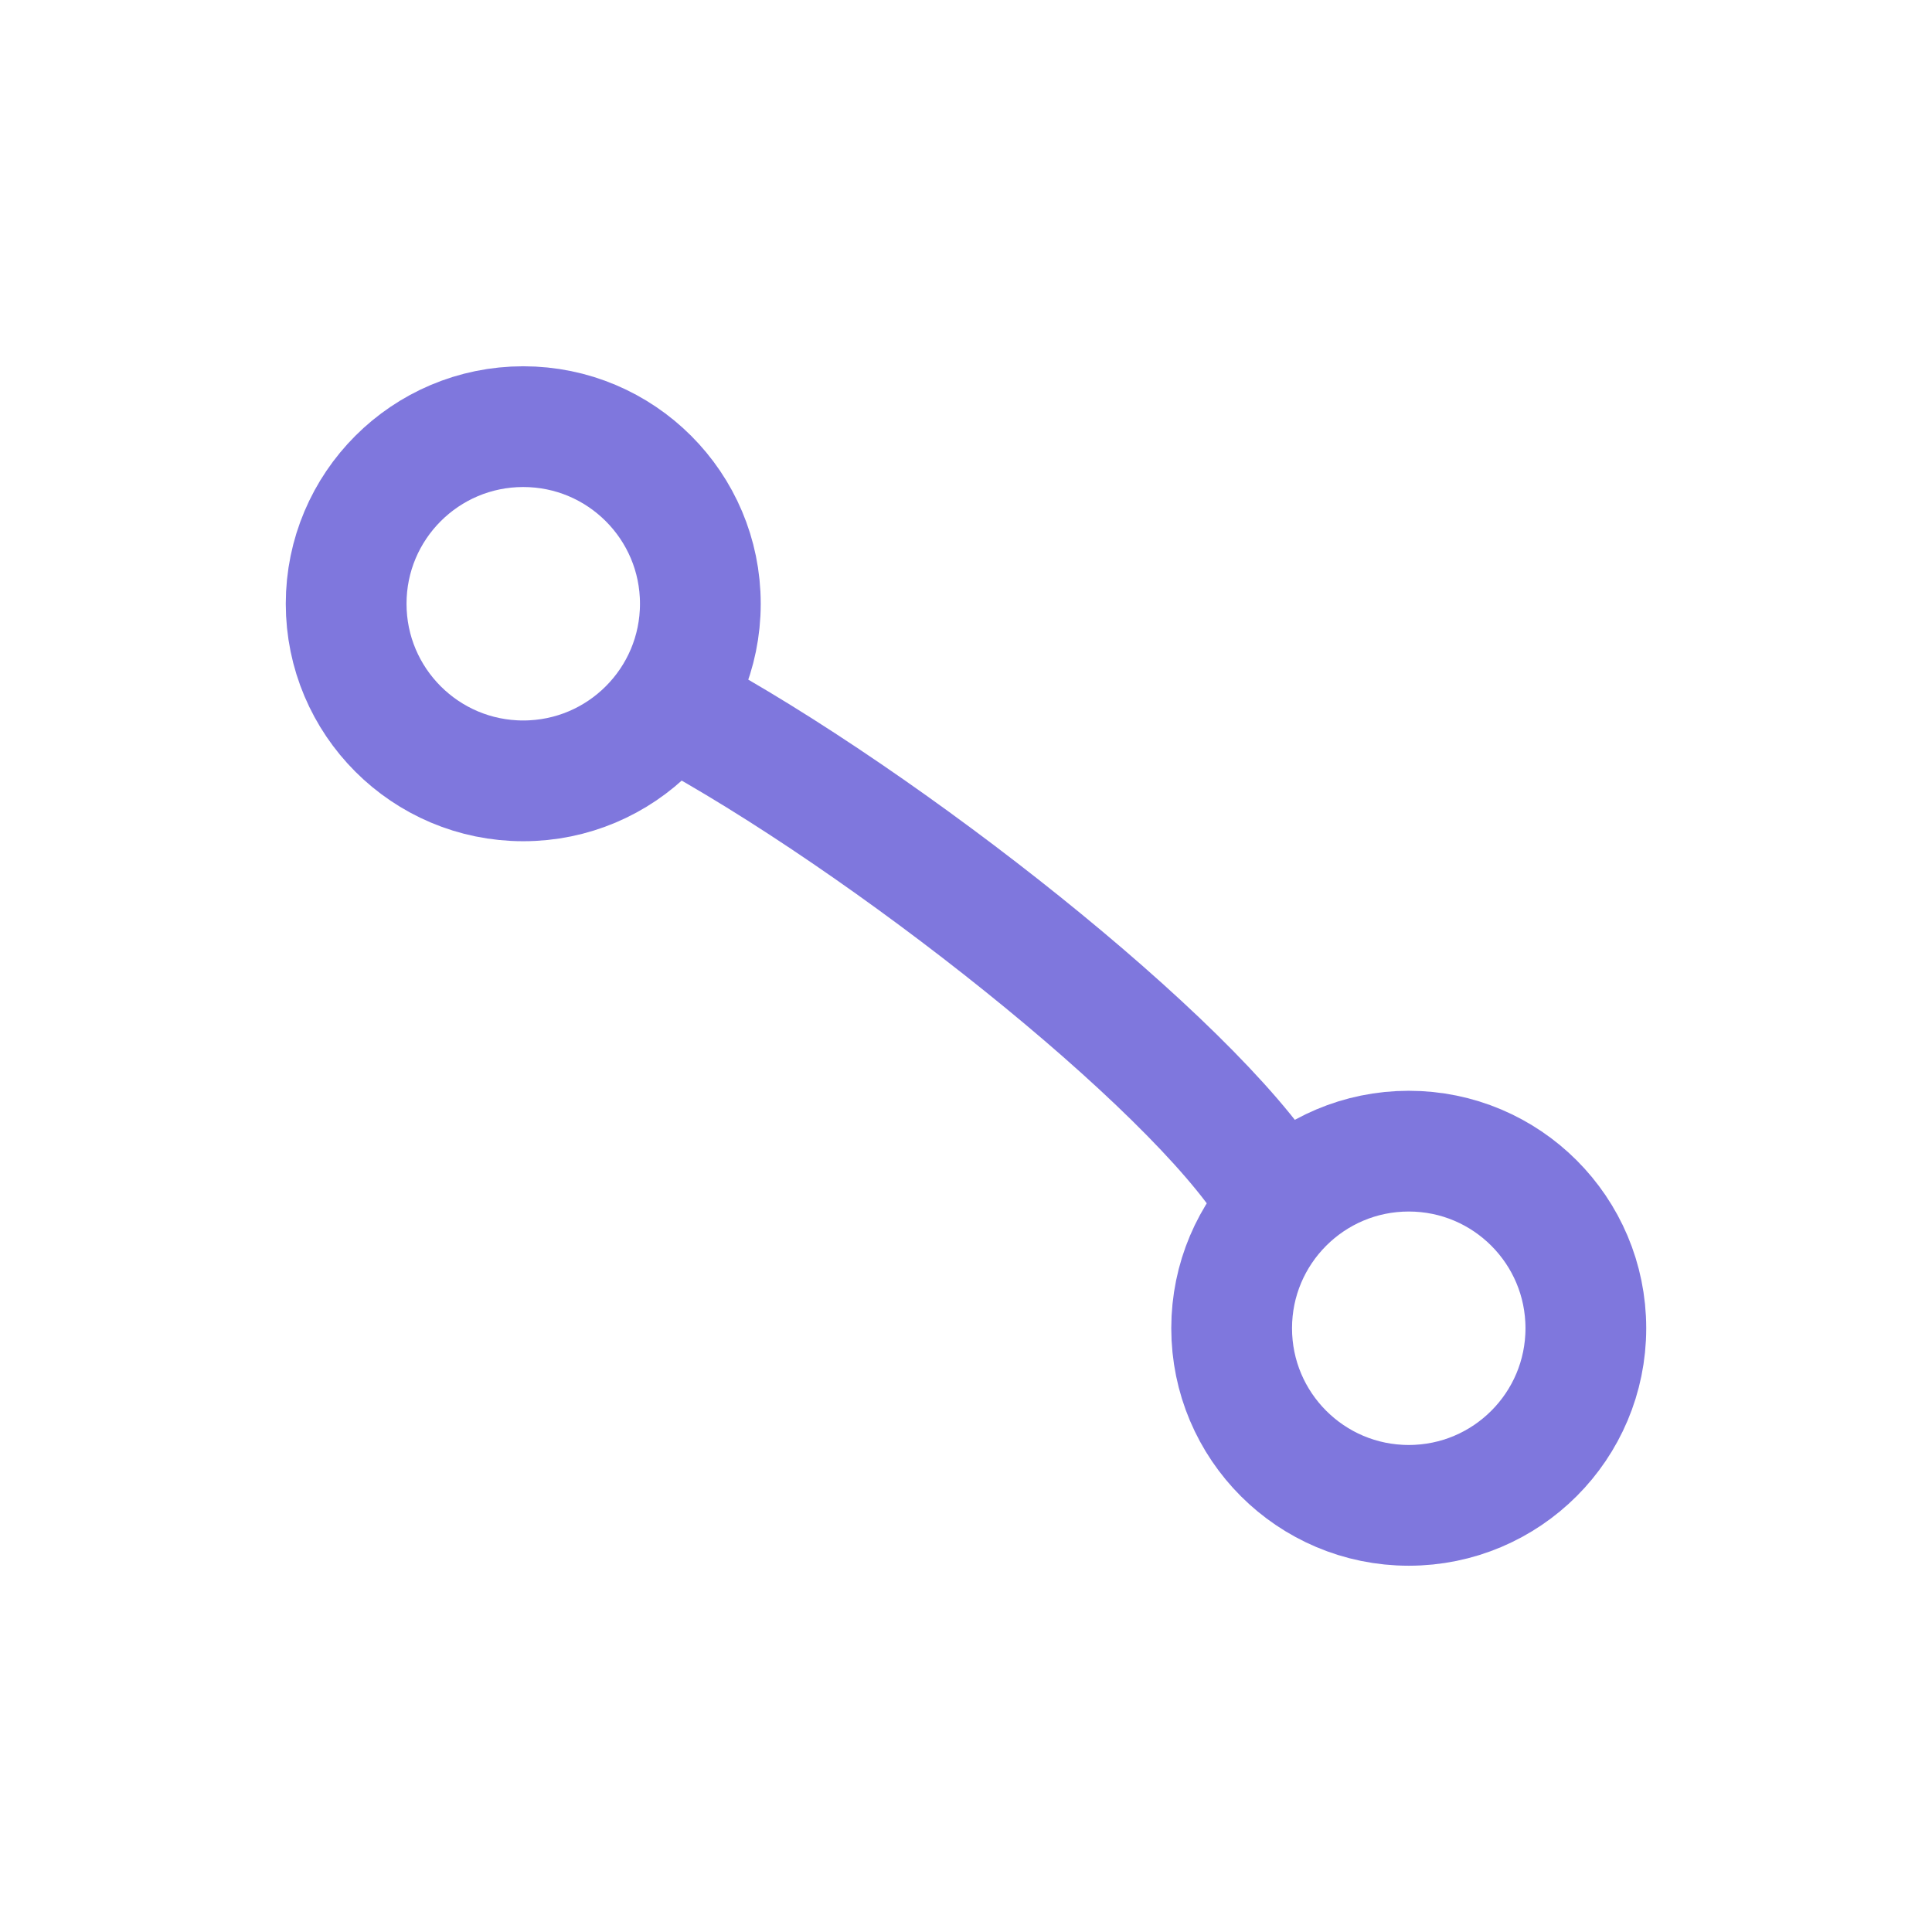
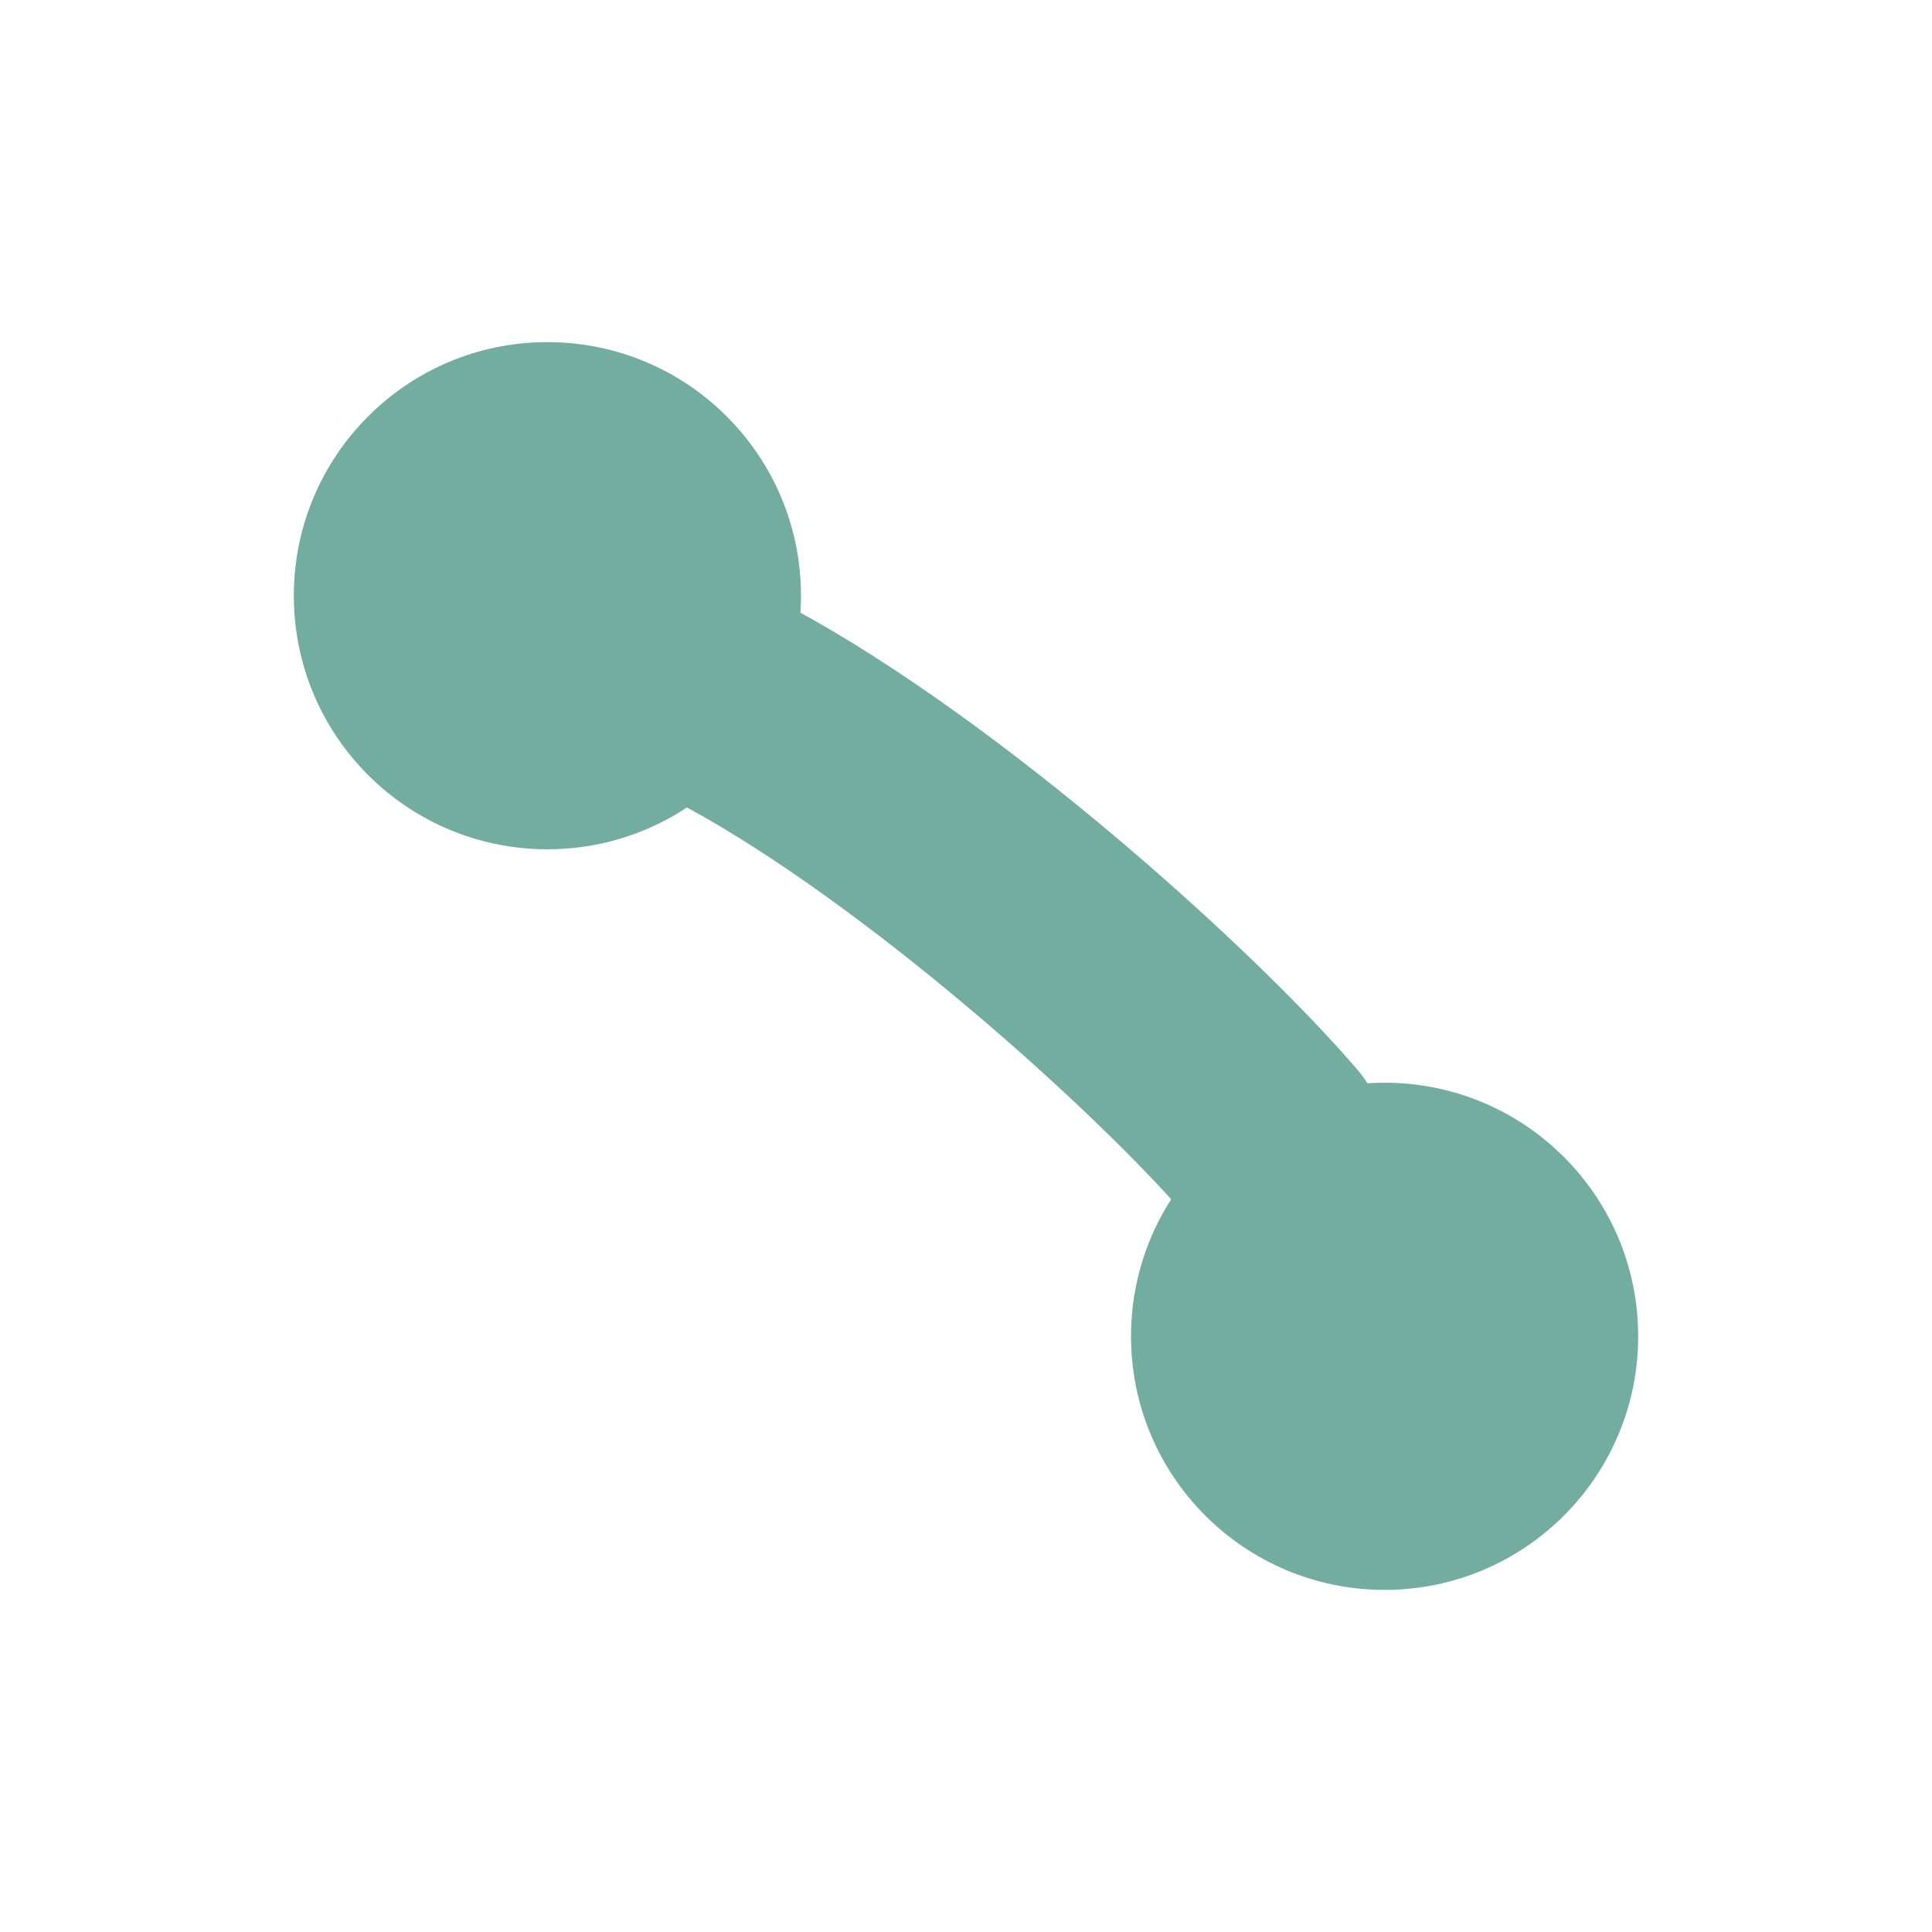
- <svg xmlns="http://www.w3.org/2000/svg" viewBox="0 0 24 24" fill="none" stroke="#7F77DD" stroke-width="1.5" stroke-linecap="round" stroke-linejoin="round" aria-hidden="true">
-   <circle cx="6.5" cy="7.5" r="2.2" />
-   <circle cx="17.5" cy="16.5" r="2.2" />
-   <path d="M8.4 8.8c2.6 1.4 6.4 4.4 7.4 6" />
+ <svg xmlns="http://www.w3.org/2000/svg" viewBox="0 0 24 24" aria-hidden="true">
+   <circle cx="6.8" cy="7.4" r="3.15" fill="#73ADA0" />
+   <circle cx="17.2" cy="16.6" r="3.15" fill="#73ADA0" />
+   <path d="M9.2 8.8c2.4 1.3 5.4 4 6.6 5.4" fill="none" stroke="#73ADA0" stroke-width="2.8" stroke-linecap="round" />
</svg>
